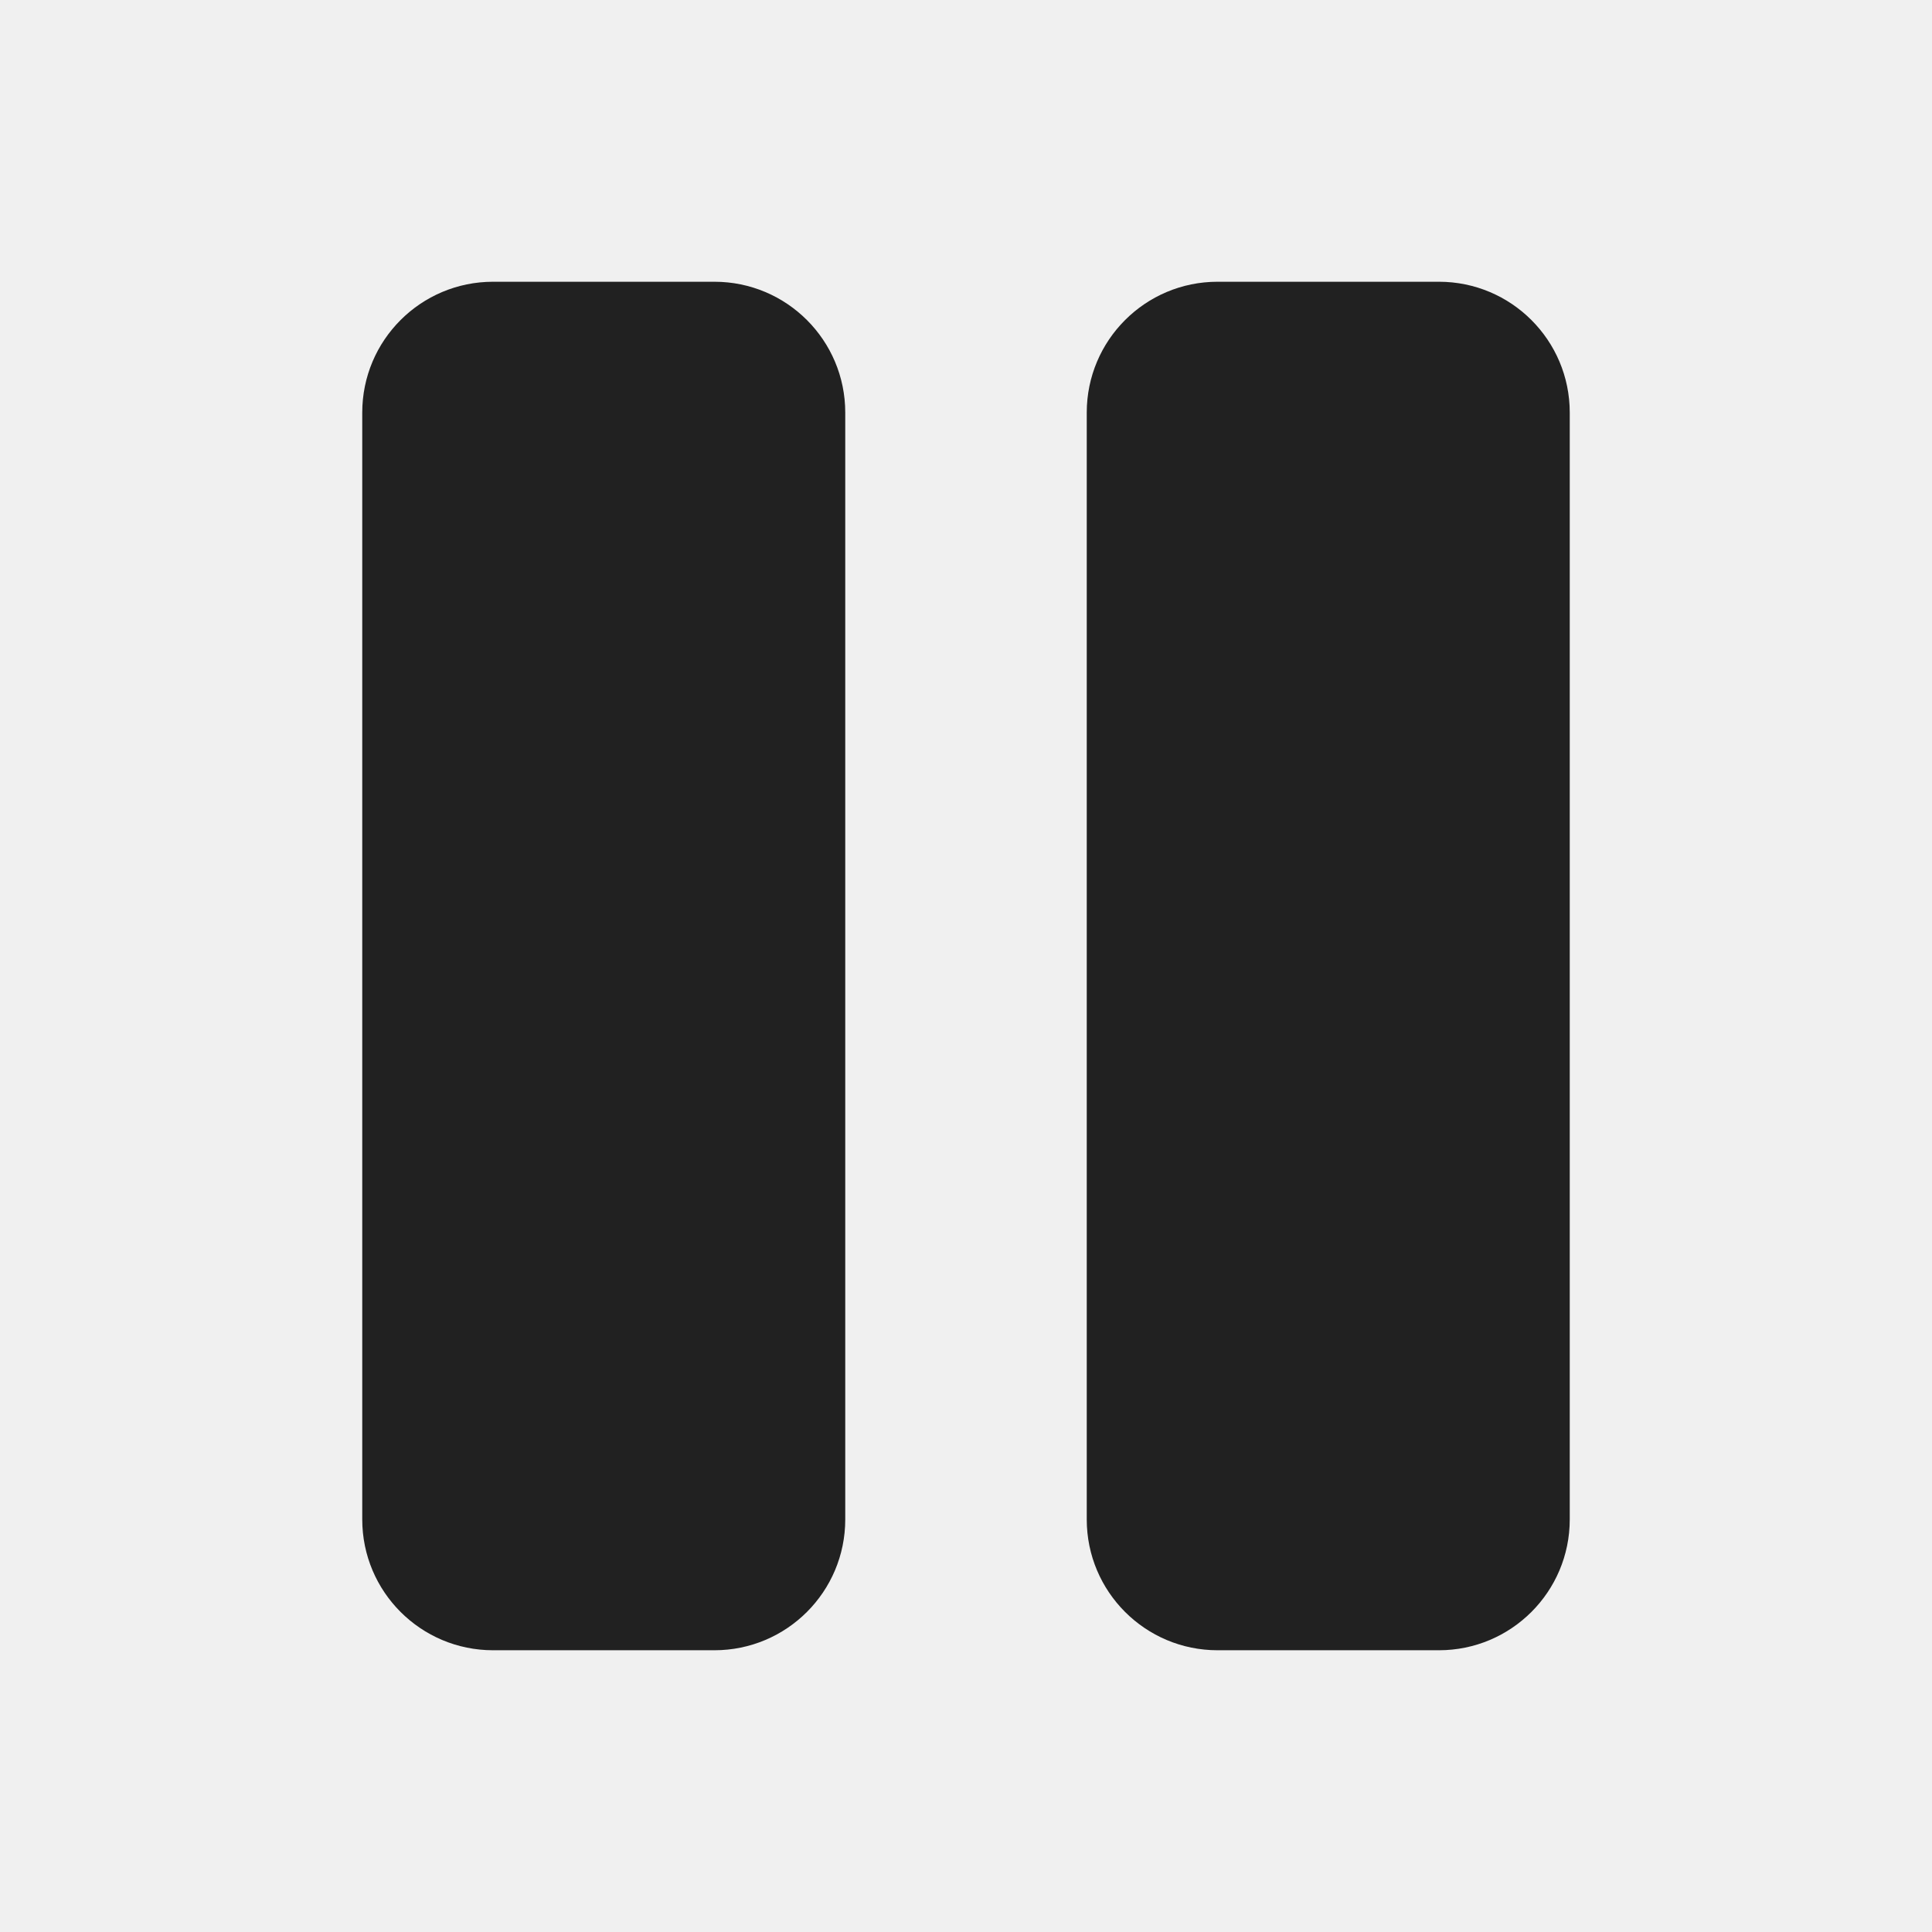
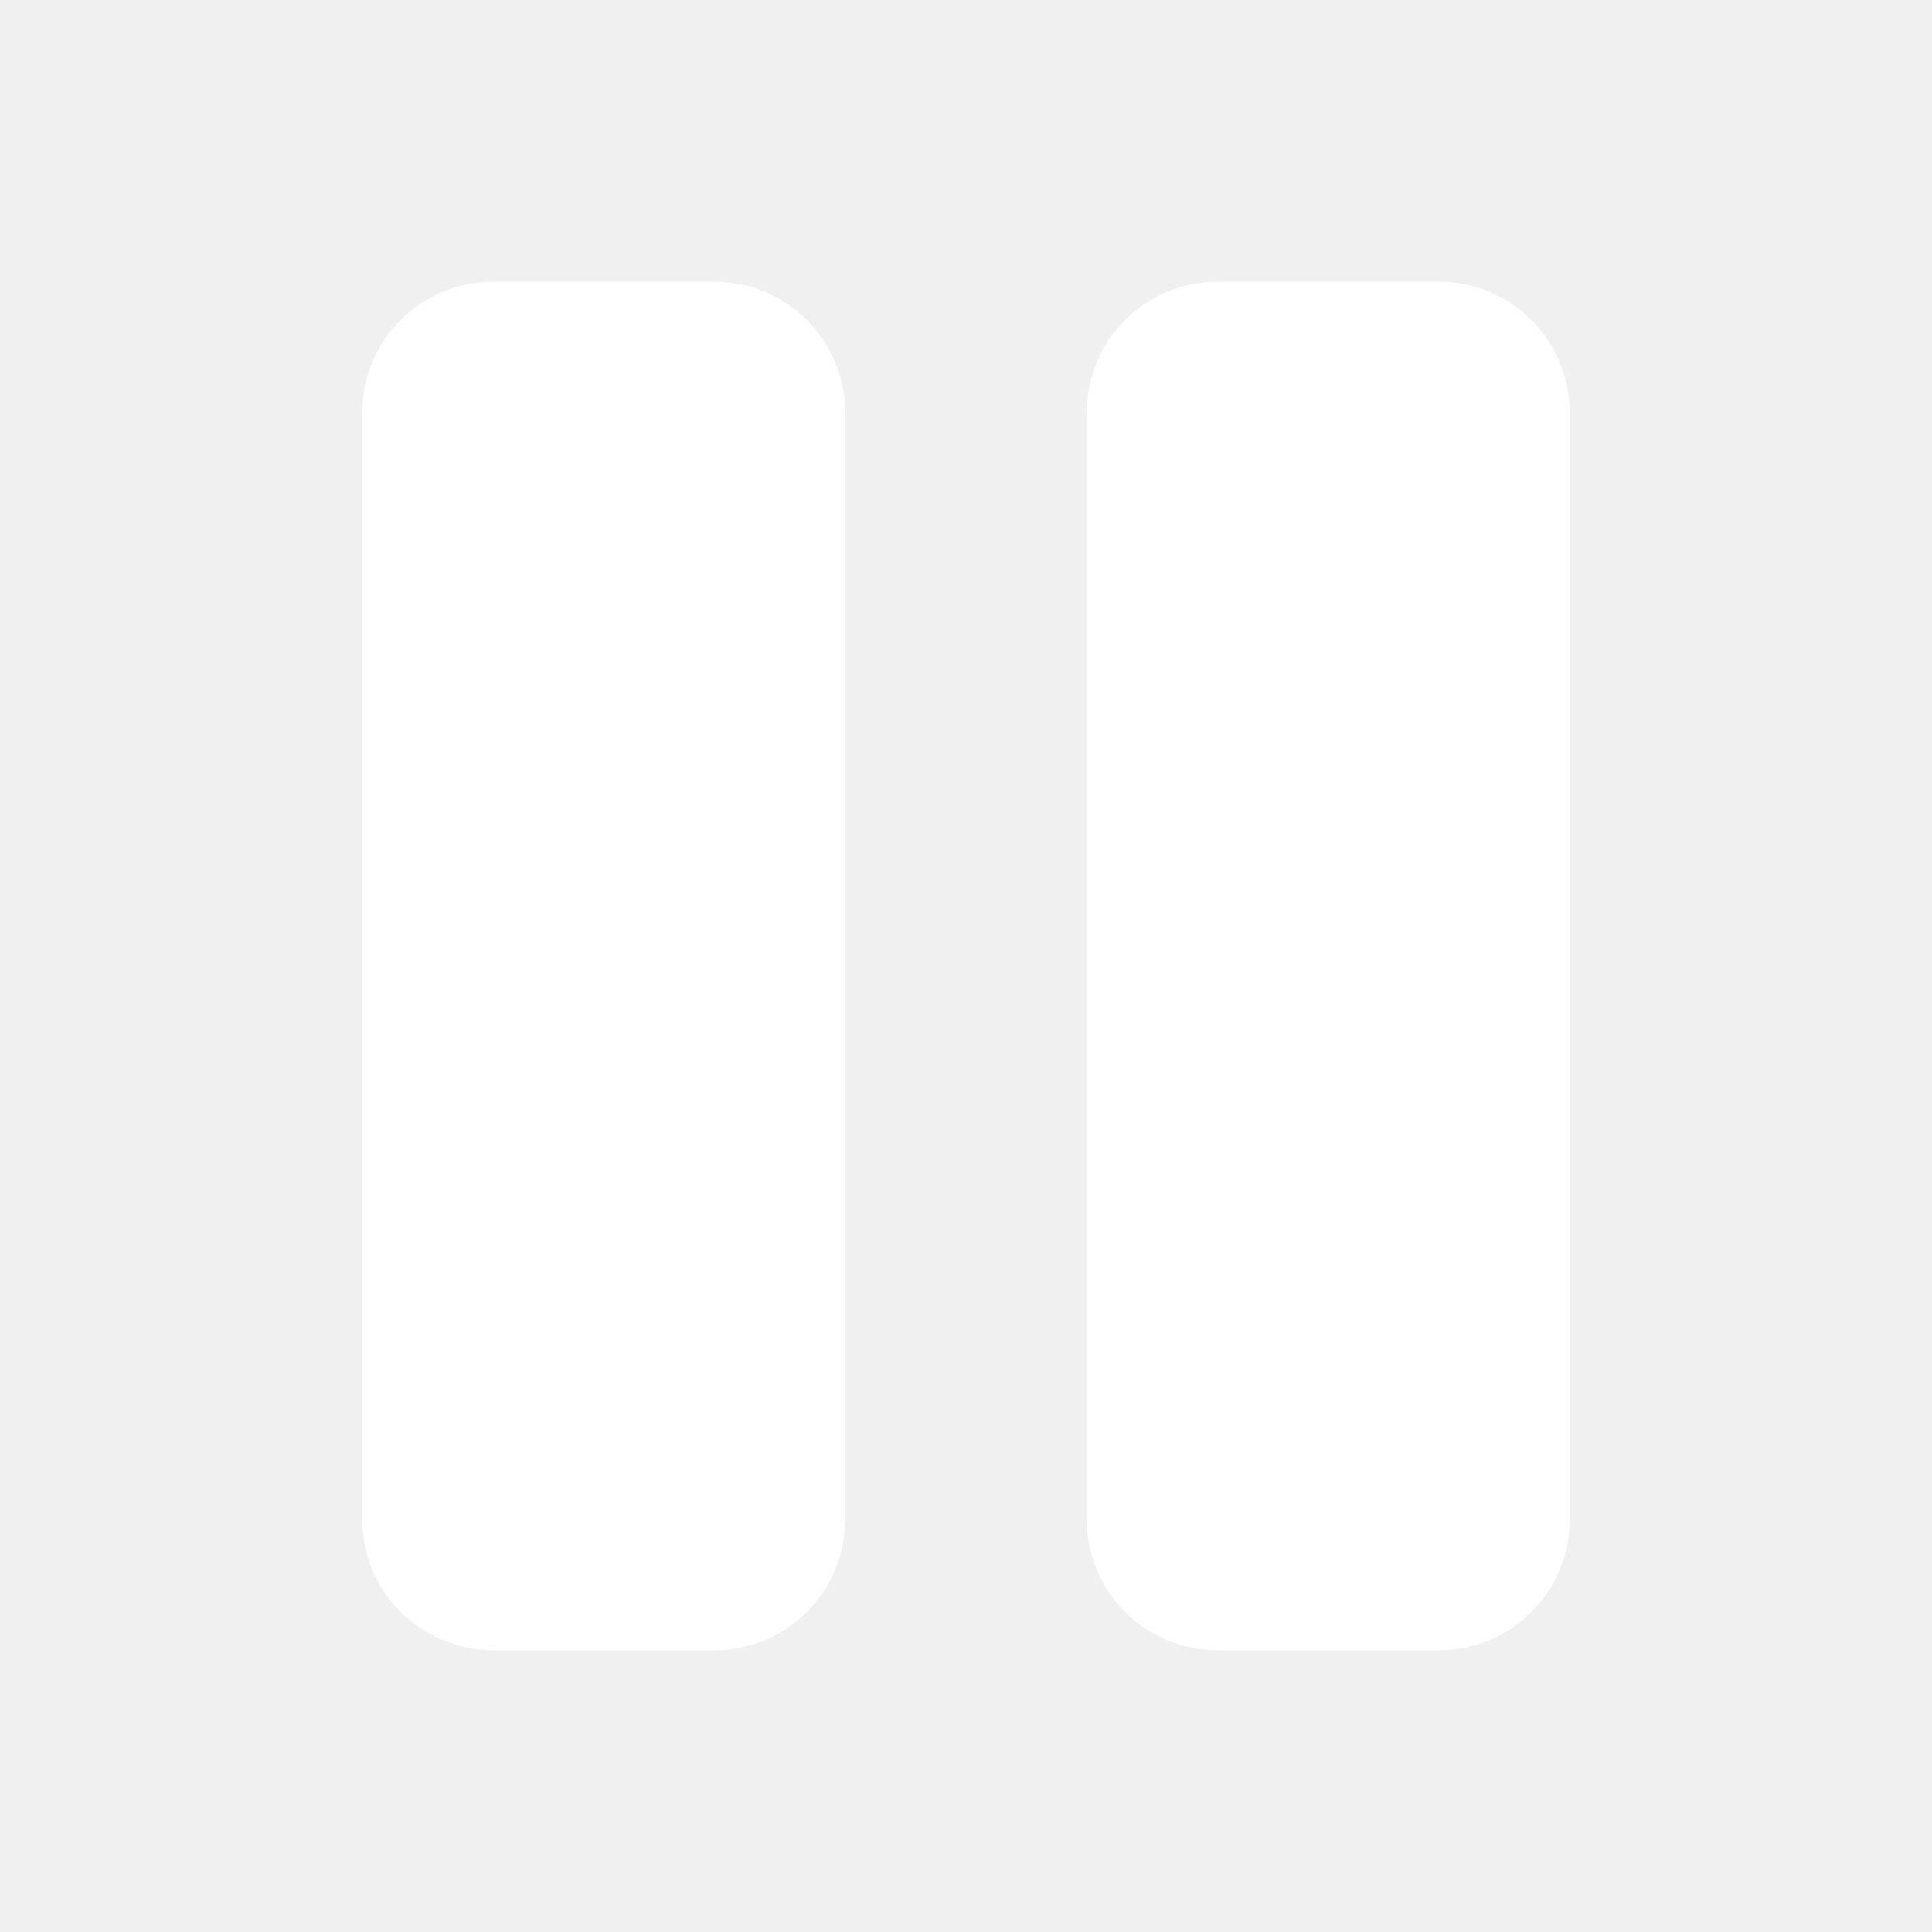
<svg xmlns="http://www.w3.org/2000/svg" width="800px" height="800px" viewBox="0 0 48 48" version="1.1">
  <g id="🔍-Product-Icons" stroke="none" stroke-width="1" fill="none" fill-rule="evenodd">
-     <g id="ic_fluent_pause_48_filled" fill="#212121" fill-rule="nonzero">
+     <g id="ic_fluent_pause_48_filled" fill="#fff" fill-rule="nonzero">
      <path d="M17.75,7 C19.545,7 21,8.455 21,10.25 L21,37.75 C21,39.545 19.545,41 17.75,41 L12.25,41 C10.455,41 9,39.545 9,37.75 L9,10.25 C9,8.455 10.455,7 12.25,7 L17.75,7 Z M35.75,7 C37.545,7 39,8.455 39,10.25 L39,37.75 C39,39.545 37.545,41 35.75,41 L30.25,41 C28.455,41 27,39.545 27,37.75 L27,10.25 C27,8.455 28.455,7 30.25,7 L35.75,7 Z" id="🎨-Color">

</path>
    </g>
  </g>
</svg>
